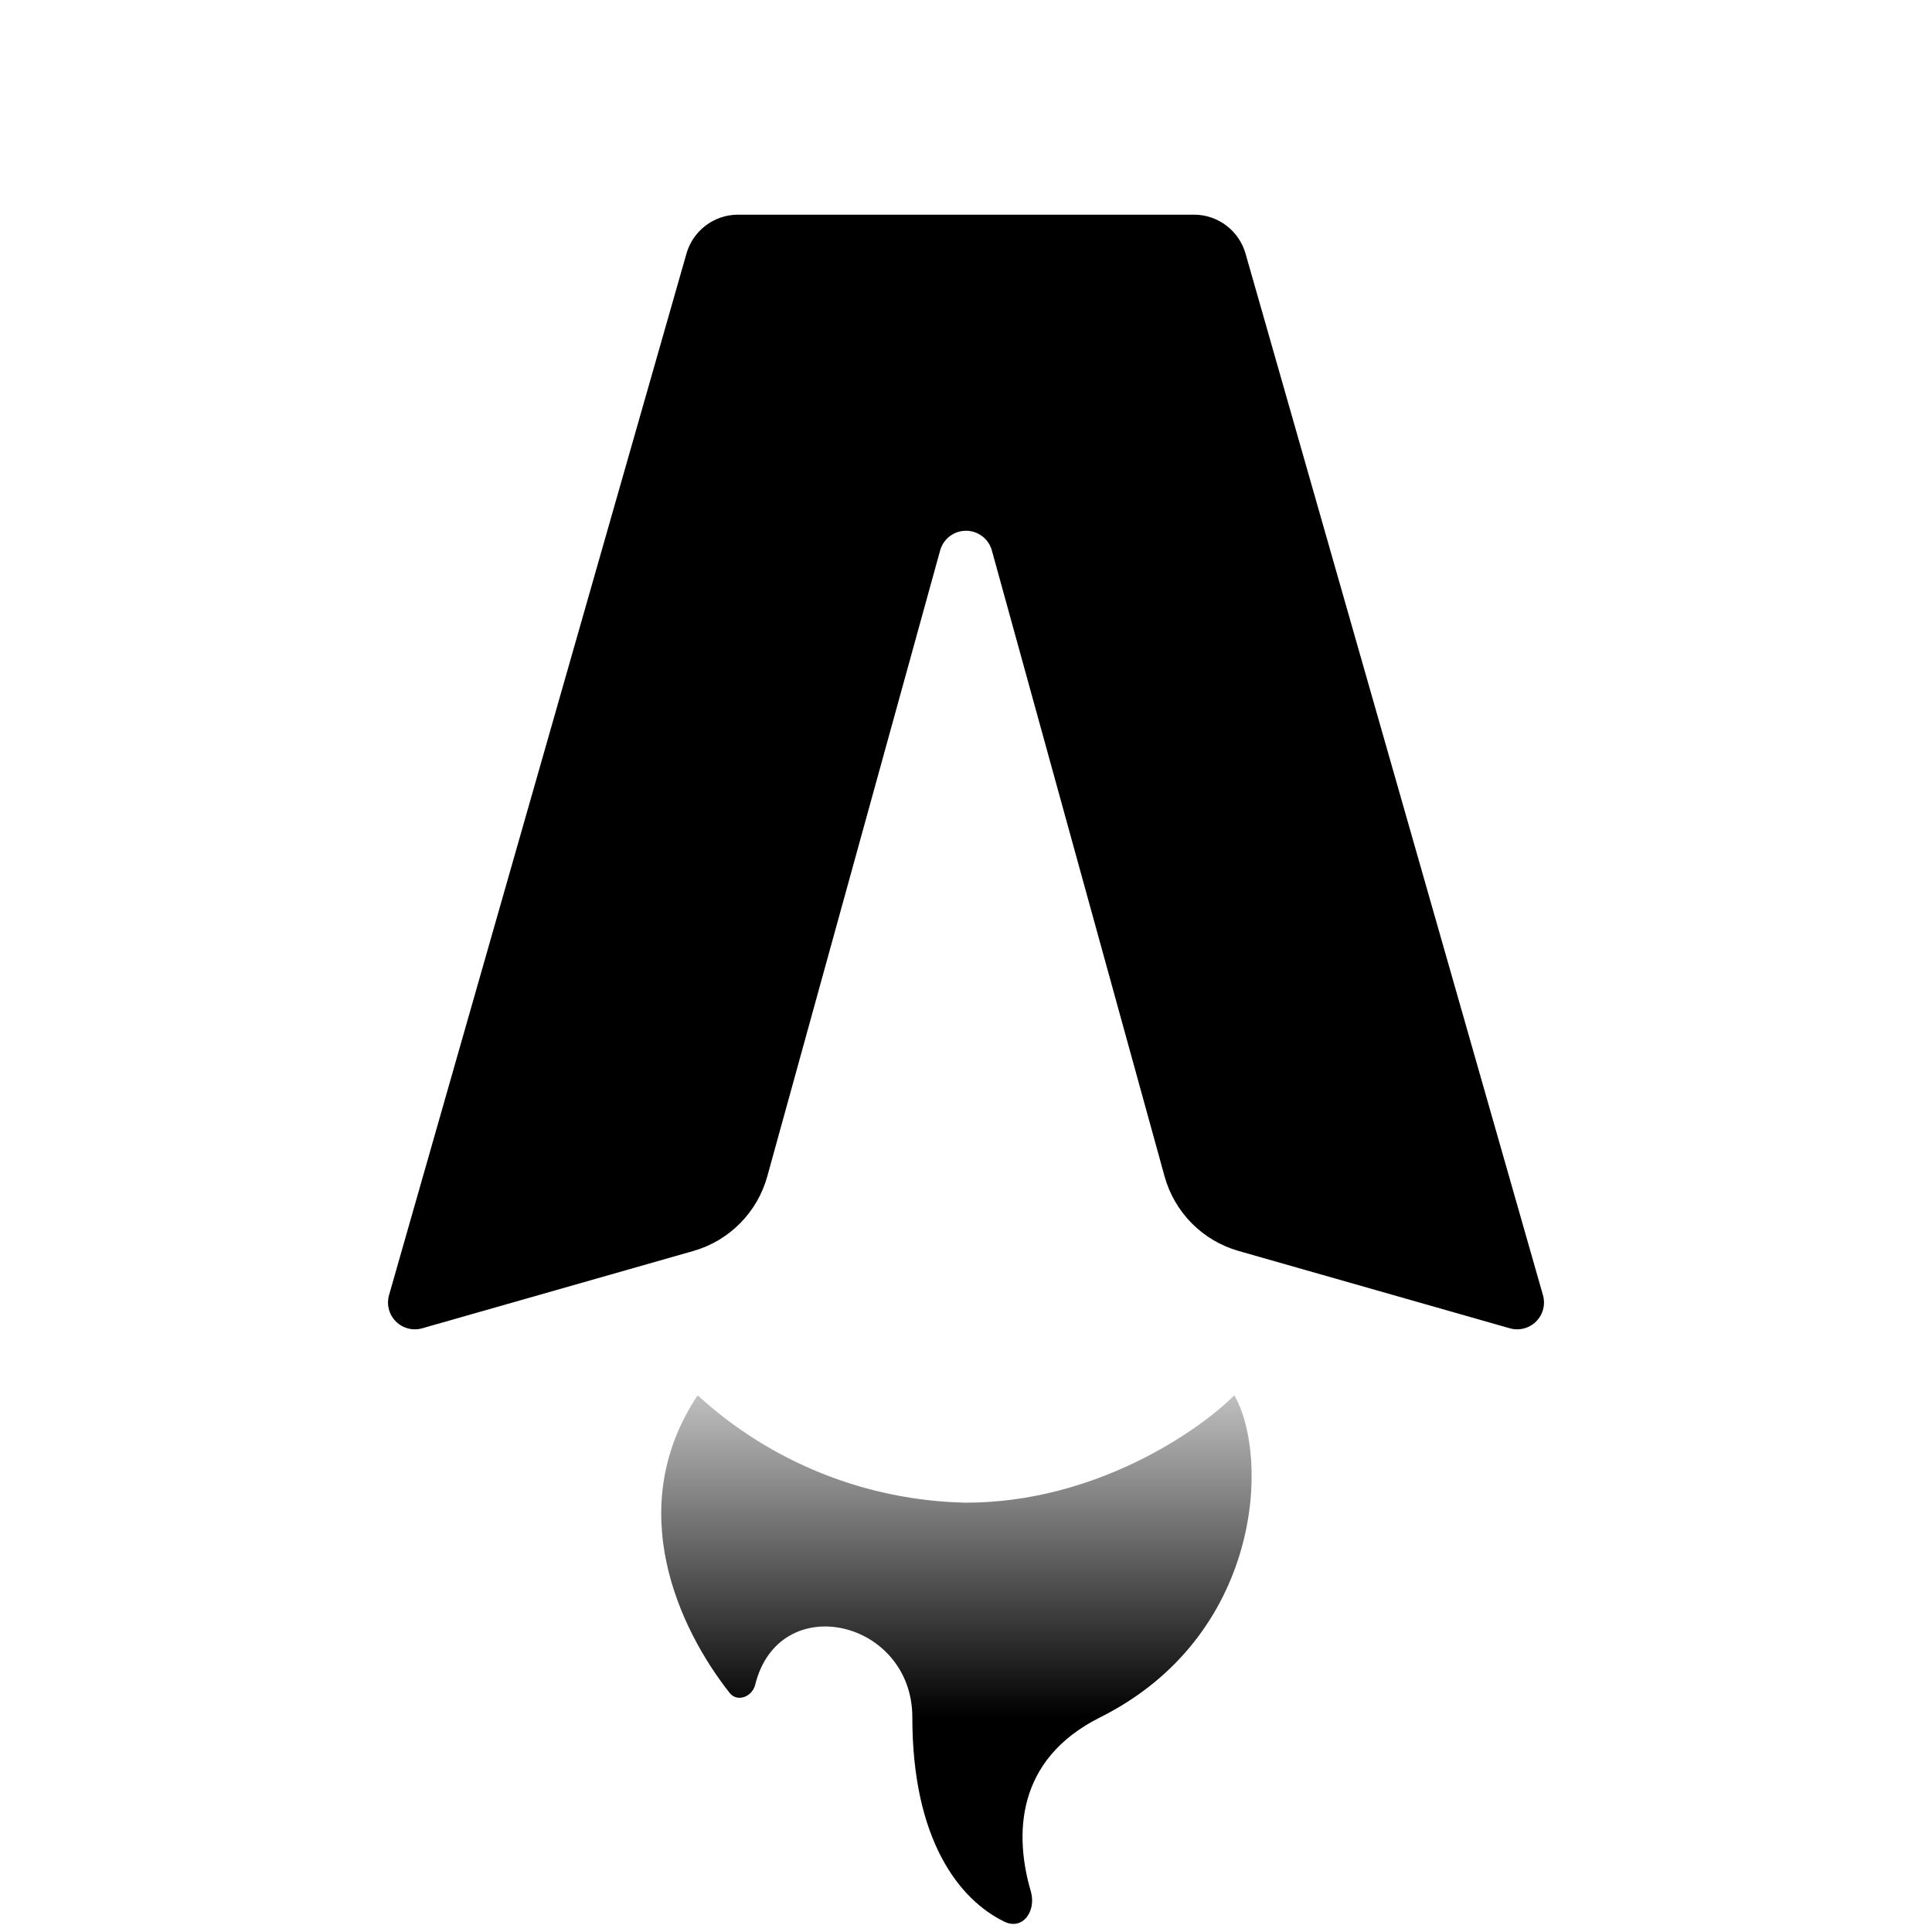
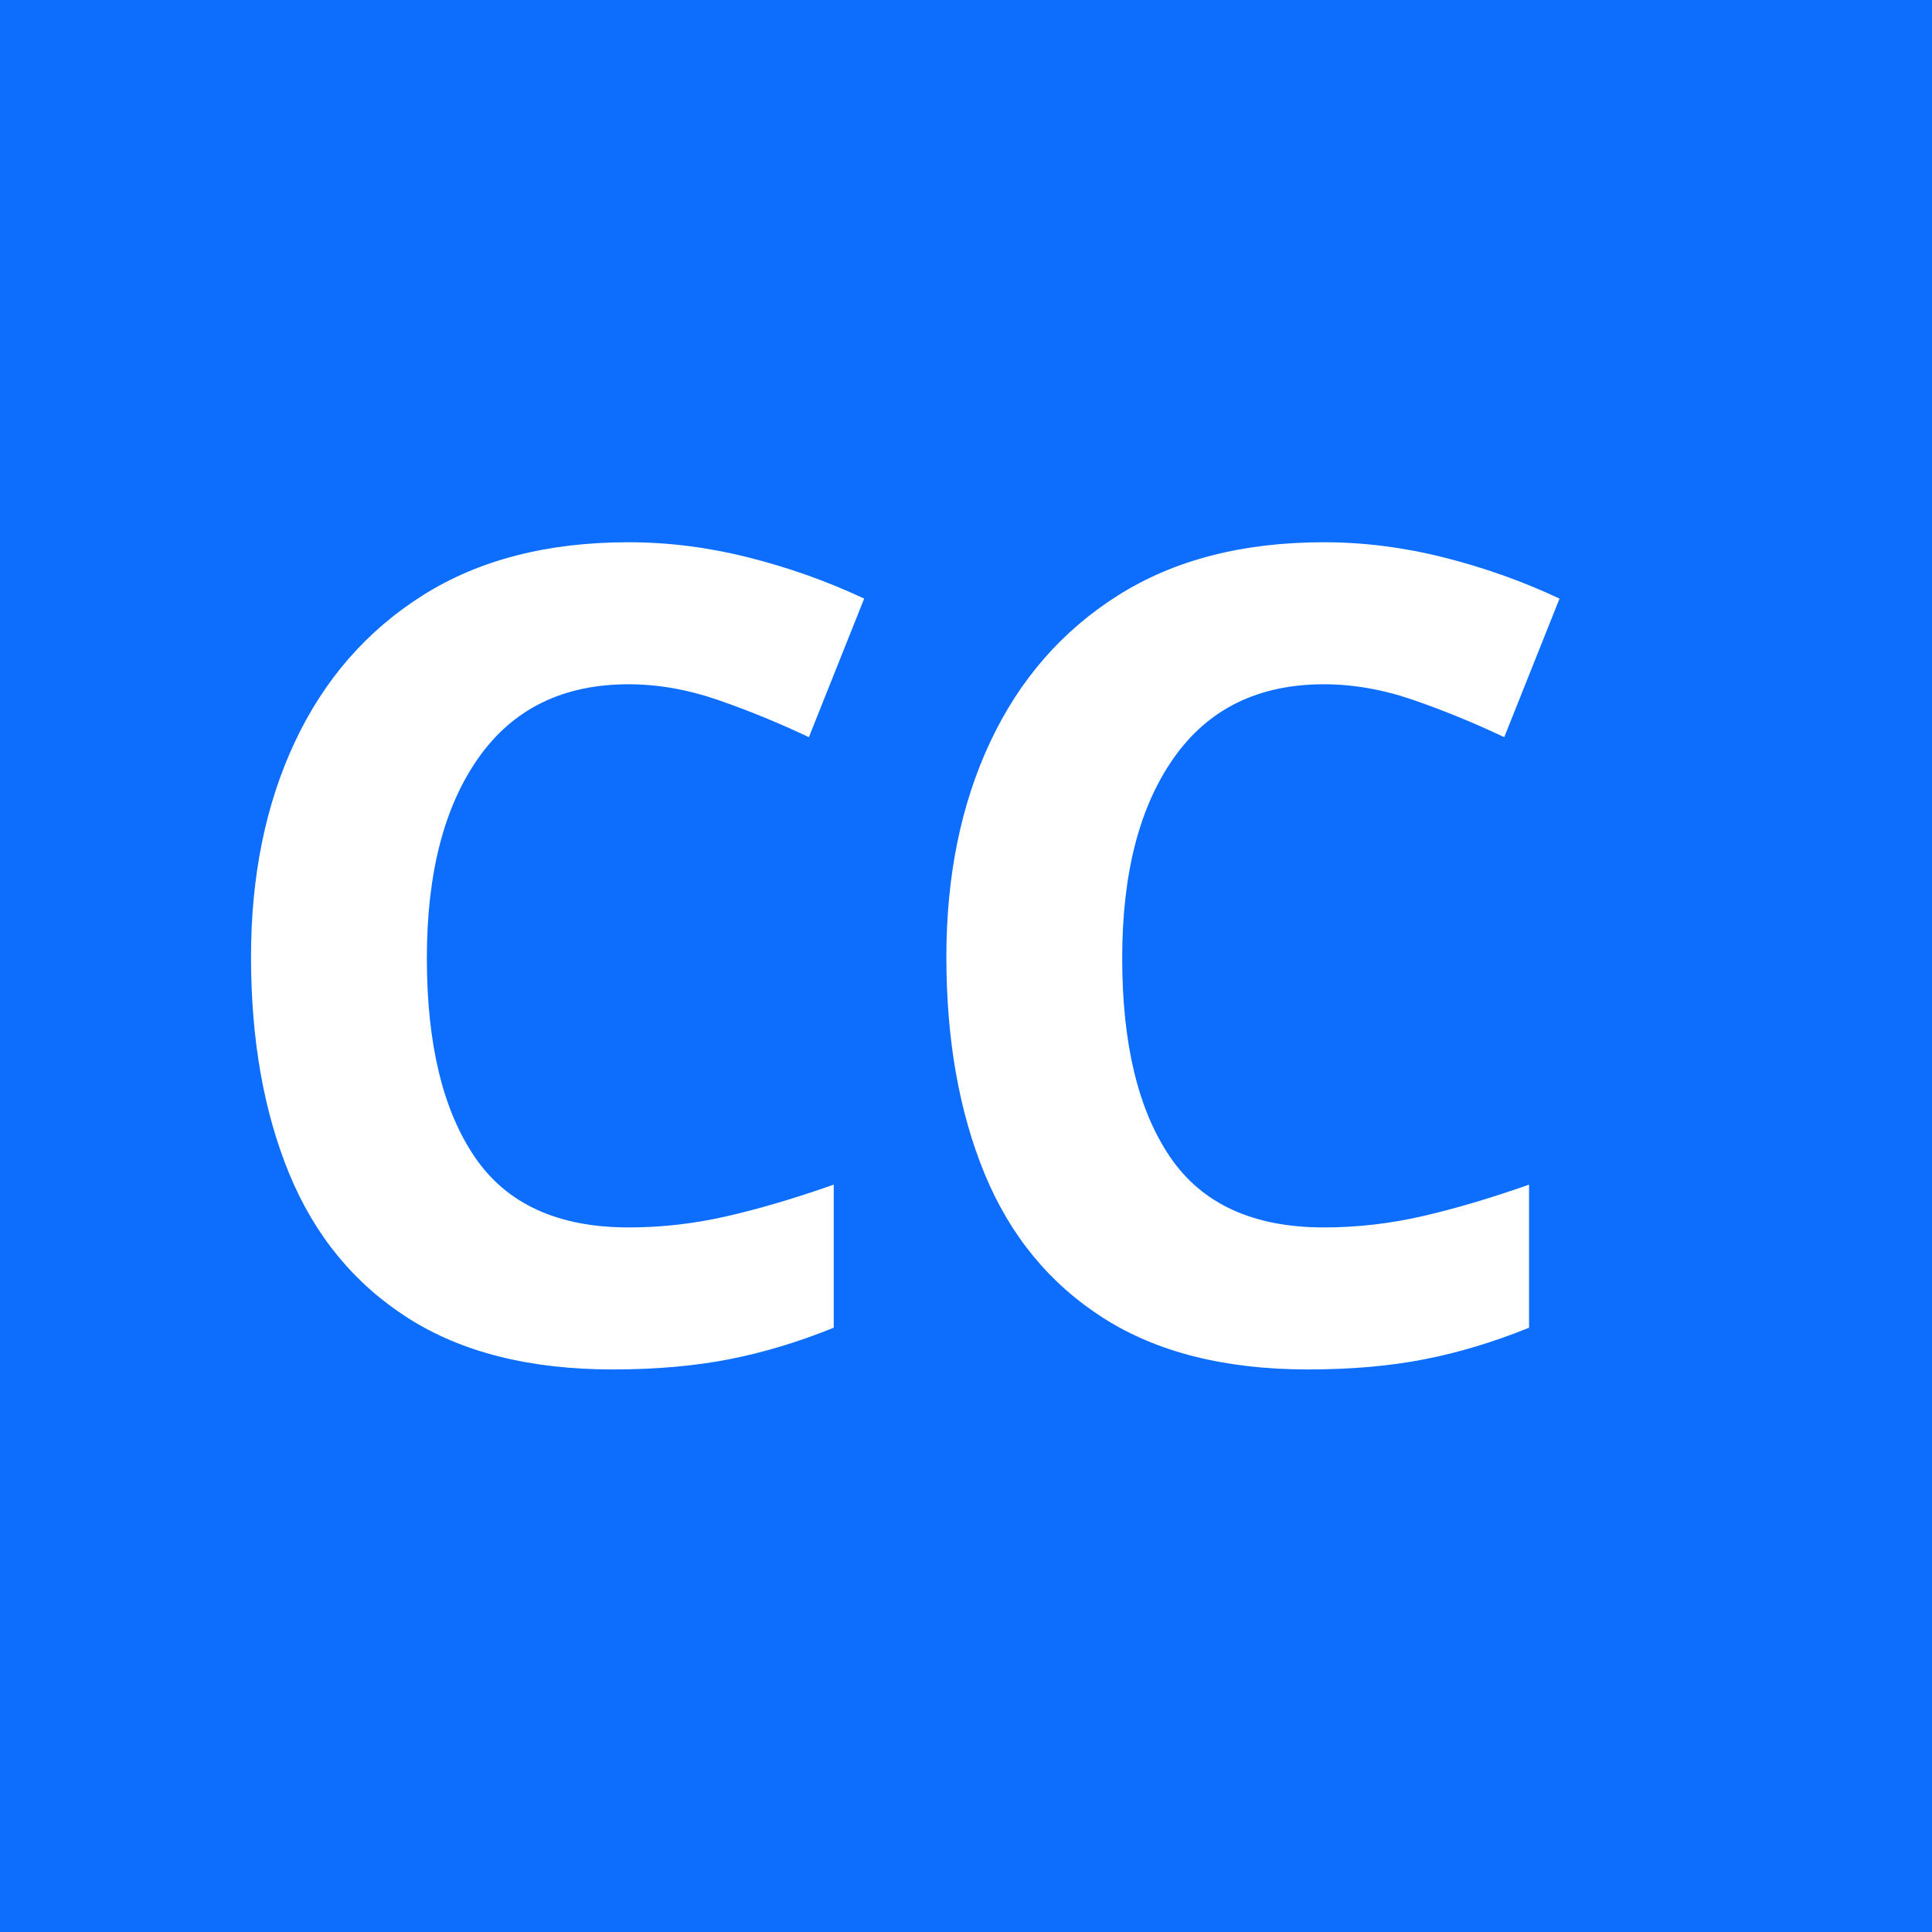
- <svg xmlns="http://www.w3.org/2000/svg" fill="none" viewBox="0 0 36 36">
-   <path fill="#000" d="M22.25 4h-8.5a1 1 0 0 0-.96.73l-5.54 19.4a.5.5 0 0 0 .62.62l5.05-1.44a2 2 0 0 0 1.38-1.4l3.22-11.66a.5.5 0 0 1 .96 0l3.22 11.67a2 2 0 0 0 1.38 1.39l5.05 1.44a.5.5 0 0 0 .62-.62l-5.54-19.4a1 1 0 0 0-.96-.73Z" />
-   <path fill="url(#gradient)" d="M18 28a7.63 7.63 0 0 1-5-2c-1.4 2.1-.35 4.35.6 5.55.14.17.41.07.47-.15.44-1.8 2.93-1.22 2.93.6 0 2.28.87 3.4 1.72 3.81.34.16.59-.2.49-.56-.31-1.05-.29-2.46 1.29-3.25 3-1.5 3.17-4.83 2.5-6-.67.67-2.6 2-5 2Z" />
+ <svg xmlns="http://www.w3.org/2000/svg" version="1.1" width="1080" height="1080" viewBox="0 0 1080 1080" xml:space="preserve">
  <defs>
-     <linearGradient id="gradient" x1="16" x2="16" y1="32" y2="24" gradientUnits="userSpaceOnUse">
-       <stop stop-color="#000" />
-       <stop offset="1" stop-color="#000" stop-opacity="0" />
-     </linearGradient>
-   </defs>
-   <style>
-     @media (prefers-color-scheme:dark){:root{filter:invert(100%)}}
-   </style>
+ </defs>
+   <g transform="matrix(1 0 0 1 540 540)" id="6cf06ed1-7edf-4e0c-a1af-a7b0bf37687c">
+     <rect style="stroke: none; stroke-width: 1; stroke-dasharray: none; stroke-linecap: butt; stroke-dashoffset: 0; stroke-linejoin: miter; stroke-miterlimit: 4; fill: rgb(13,110,253); fill-rule: nonzero; opacity: 1;" vector-effect="non-scaling-stroke" x="-540" y="-540" rx="0" ry="0" width="1080" height="1080" />
+   </g>
+   <g transform="matrix(1 0 0 1 540 540)" id="9bffb2eb-9ec4-4eea-93c9-80f42b2bd4e6">
+ </g>
+   <g transform="matrix(3.15 0 0 3.15 535.67 561.31)" style="" id="718538db-9c02-4b53-81ee-745e12de5af3">
+     <text xml:space="preserve" font-family="Raleway" font-size="200" font-style="normal" font-weight="900" style="stroke: none; stroke-width: 1; stroke-dasharray: none; stroke-linecap: butt; stroke-dashoffset: 0; stroke-linejoin: miter; stroke-miterlimit: 4; fill: rgb(255,255,255); fill-rule: nonzero; opacity: 1; white-space: pre;">
+       <tspan x="-137.1" y="62.83">CC</tspan>
+     </text>
+   </g>
+   <g transform="matrix(NaN NaN NaN NaN 0 0)">
+     <g style="">
+ </g>
+   </g>
+   <g transform="matrix(NaN NaN NaN NaN 0 0)">
+     <g style="">
+ </g>
+   </g>
</svg>
